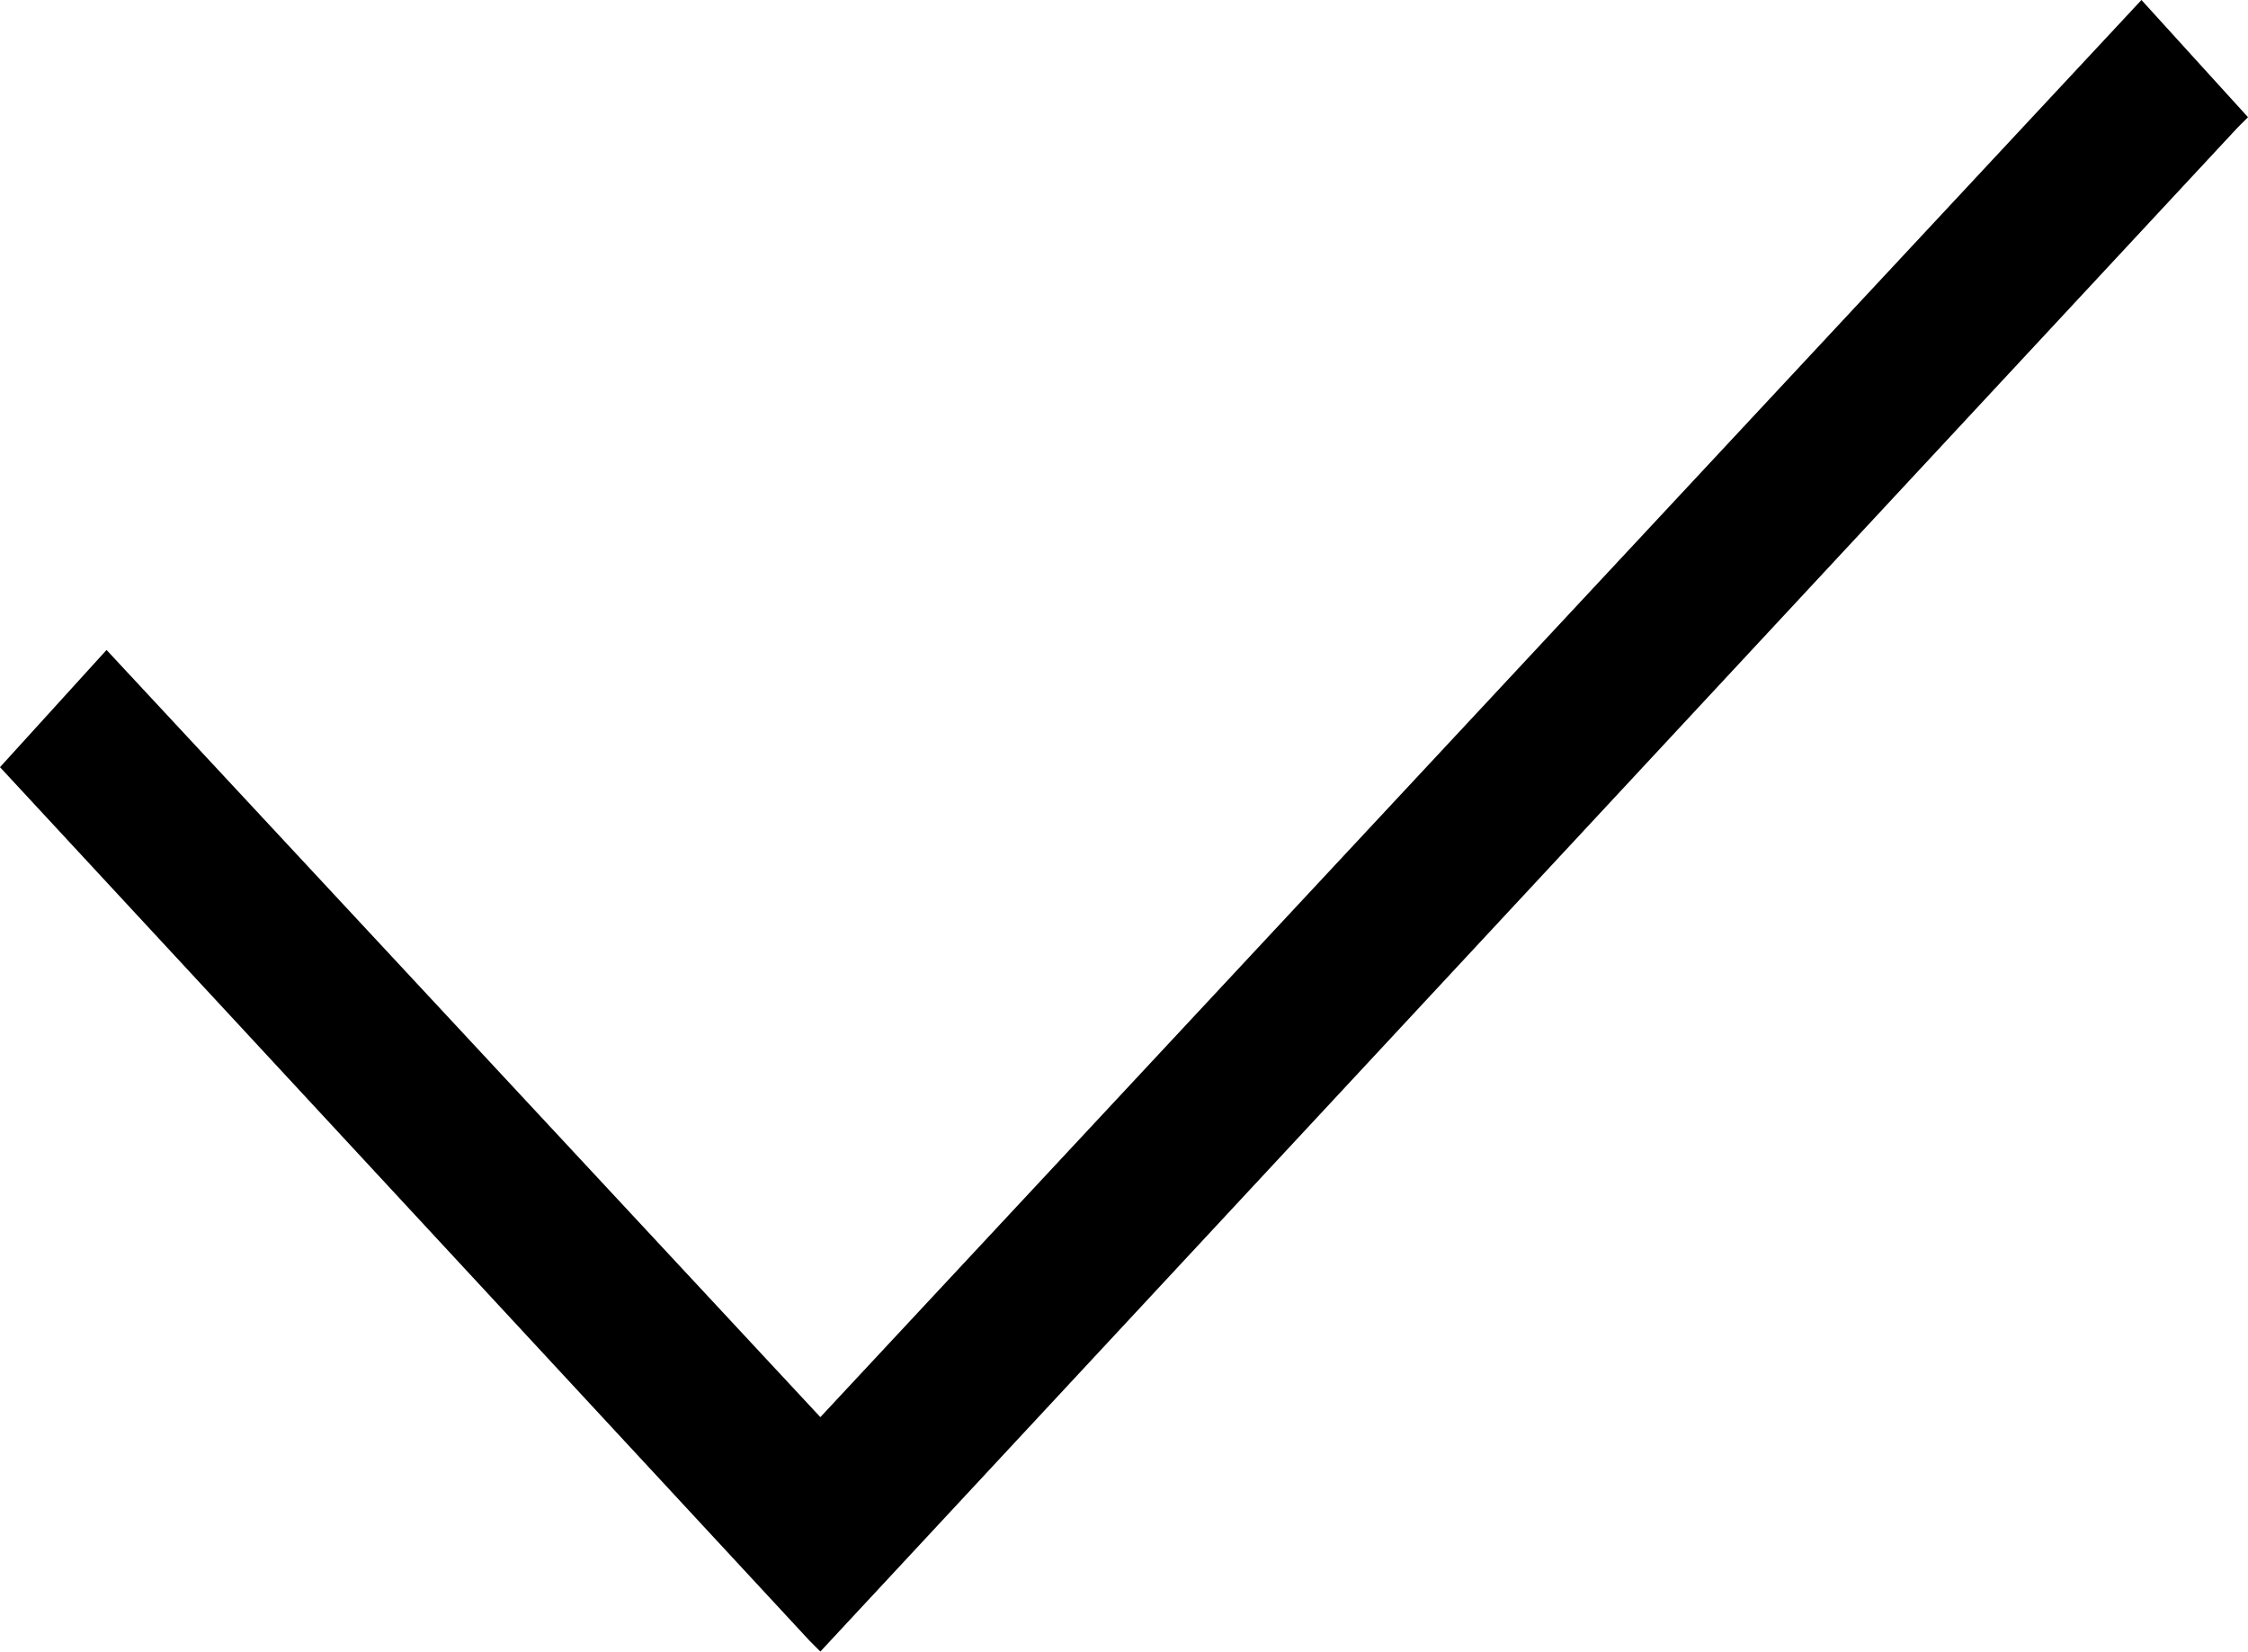
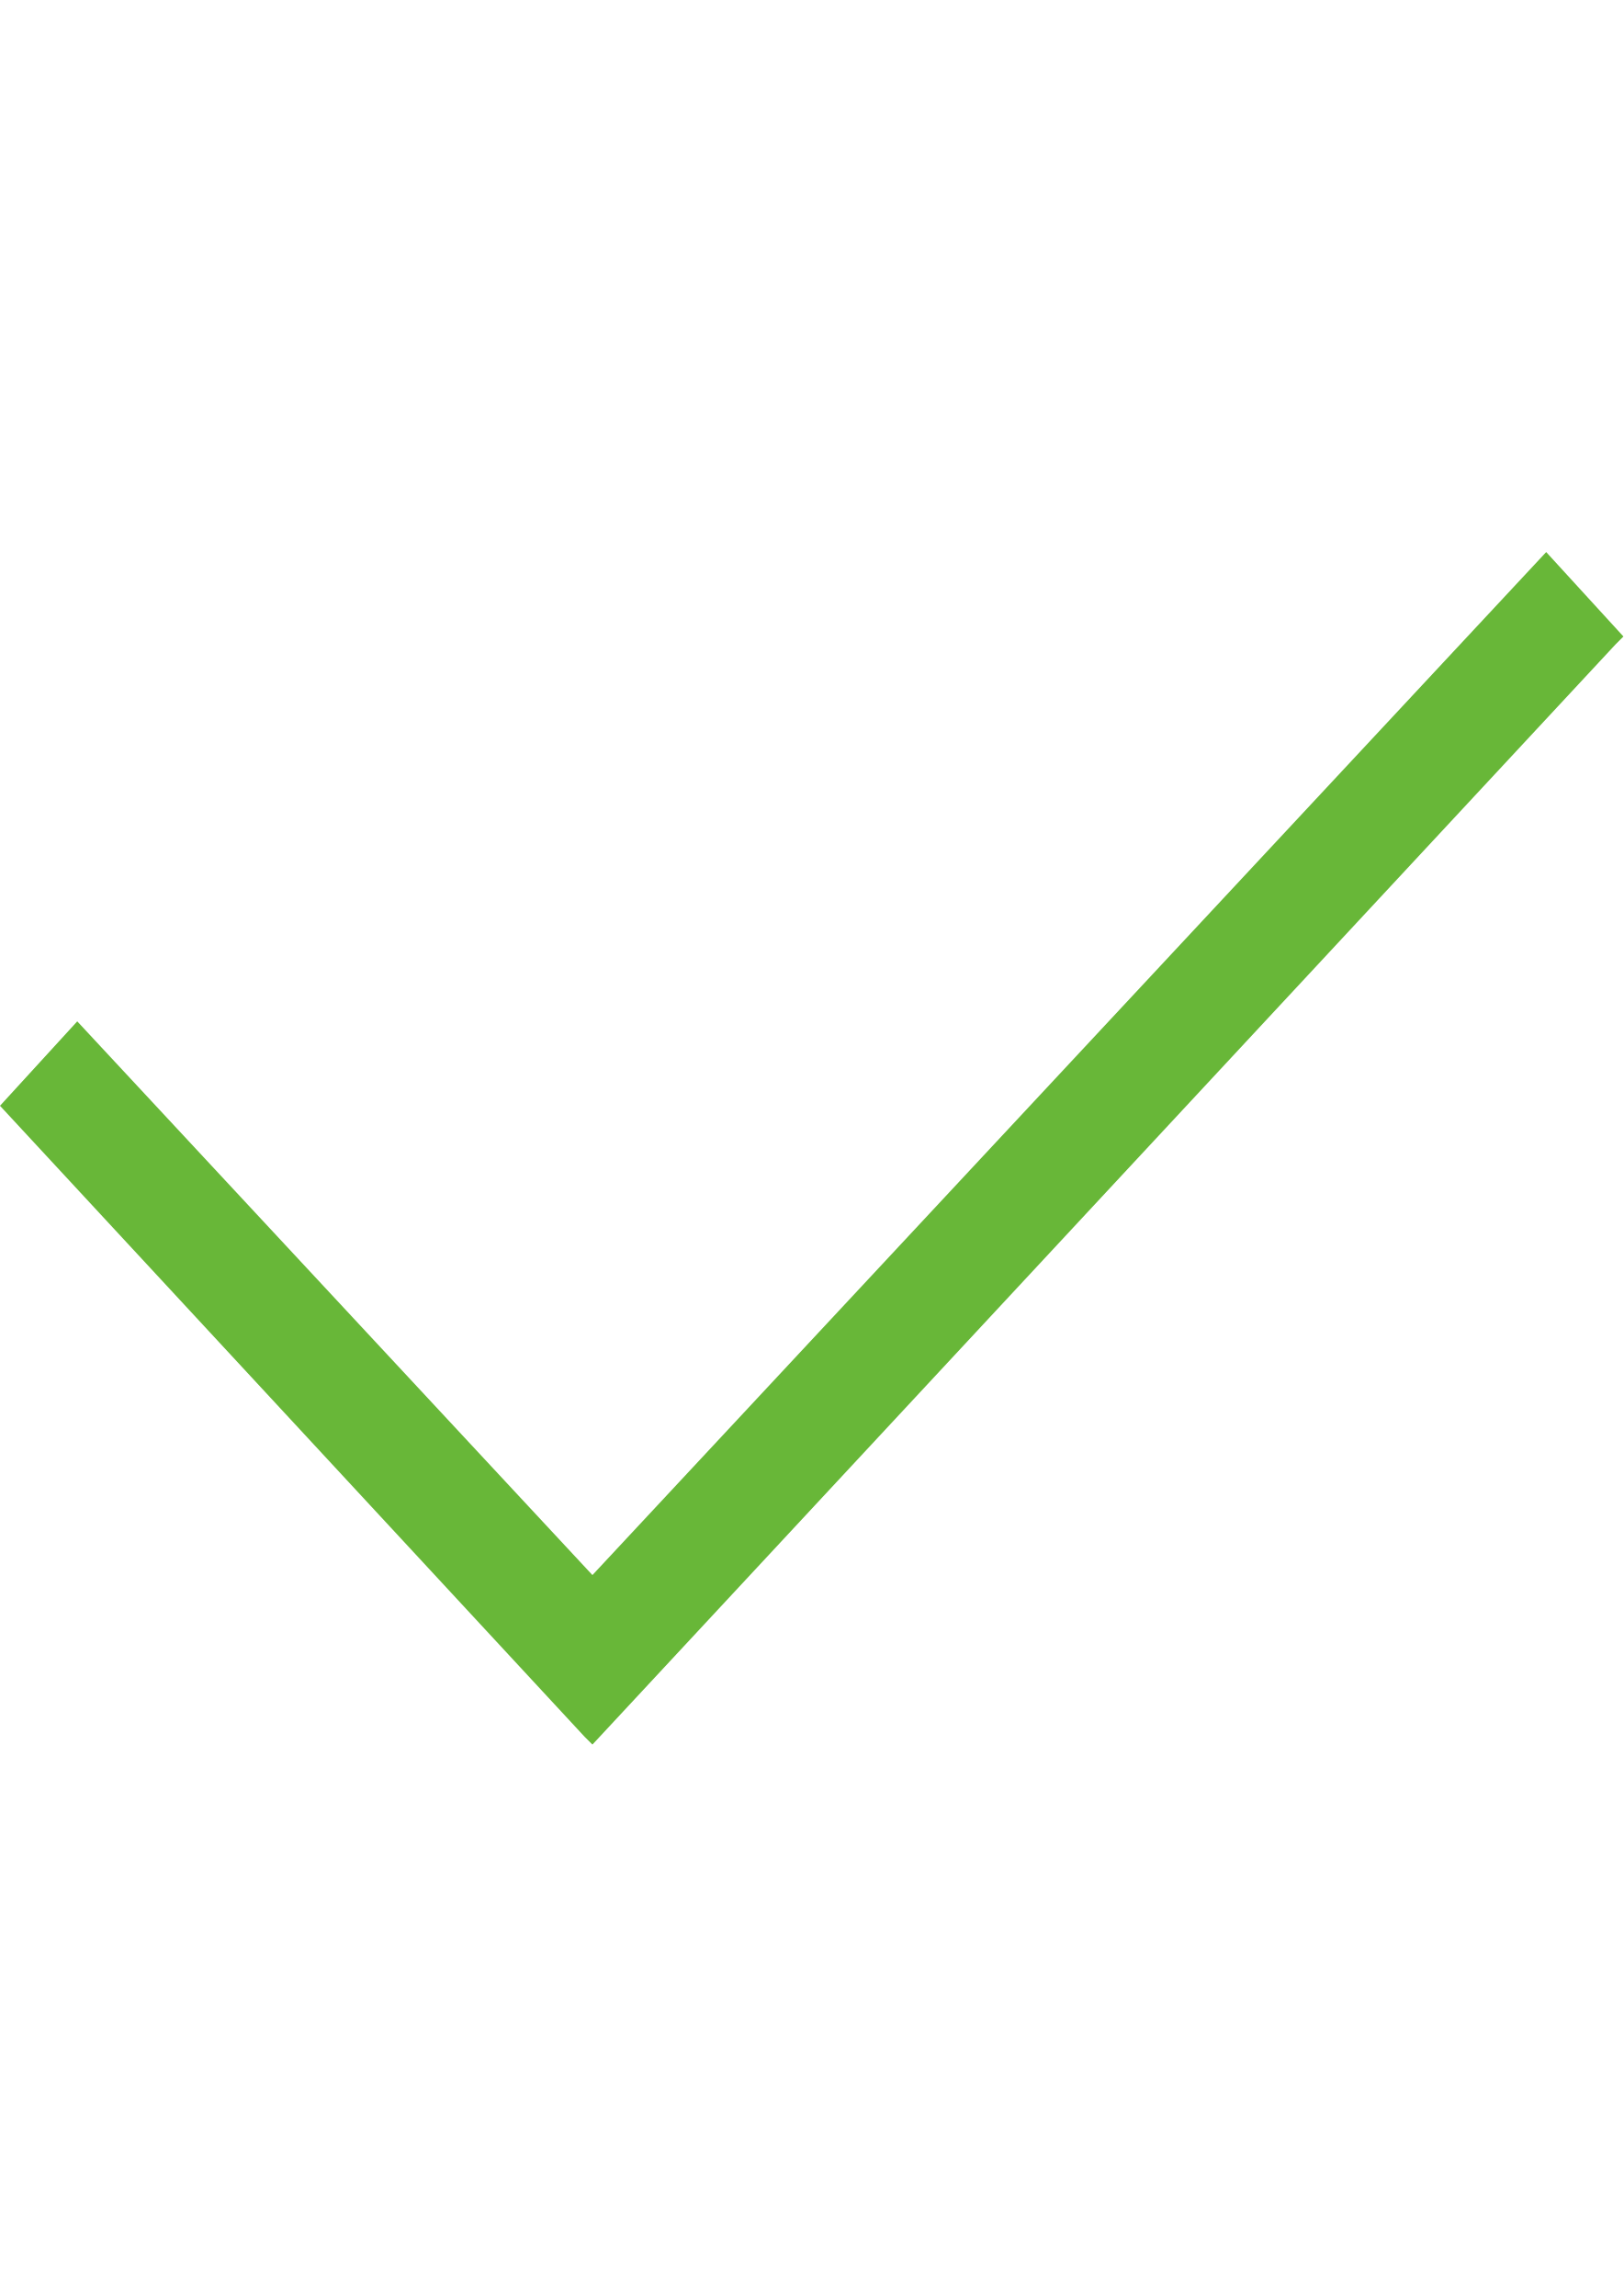
- <svg xmlns="http://www.w3.org/2000/svg" version="1.1" id="Layer_1" x="0px" y="0px" viewBox="0 0 21.1 15.5" style="enable-background:new 0 0 21.1 15.5;" xml:space="preserve">
-   <polygon points="20.1,0 7.7,13.3 1,6.1 0,7.2 7.6,15.4 7.7,15.5 21,1.2 21.1,1.1 " />
+ <svg xmlns="http://www.w3.org/2000/svg" xml:space="preserve" width="2480px" height="3508px" version="1.1" style="shape-rendering:geometricPrecision; text-rendering:geometricPrecision; image-rendering:optimizeQuality; fill-rule:evenodd; clip-rule:evenodd" viewBox="0 0 2480 3507">
+   <defs>
+     <style type="text/css">.fil0 {fill:#68B738}</style>
+   </defs>
+   <g id="Слой_x0020_1">
+     <polygon class="fil0" points="2362,843 905,2406 118,1560 0,1689 893,2653 905,2665 2468,984 2480,972 " />
+   </g>
</svg>
